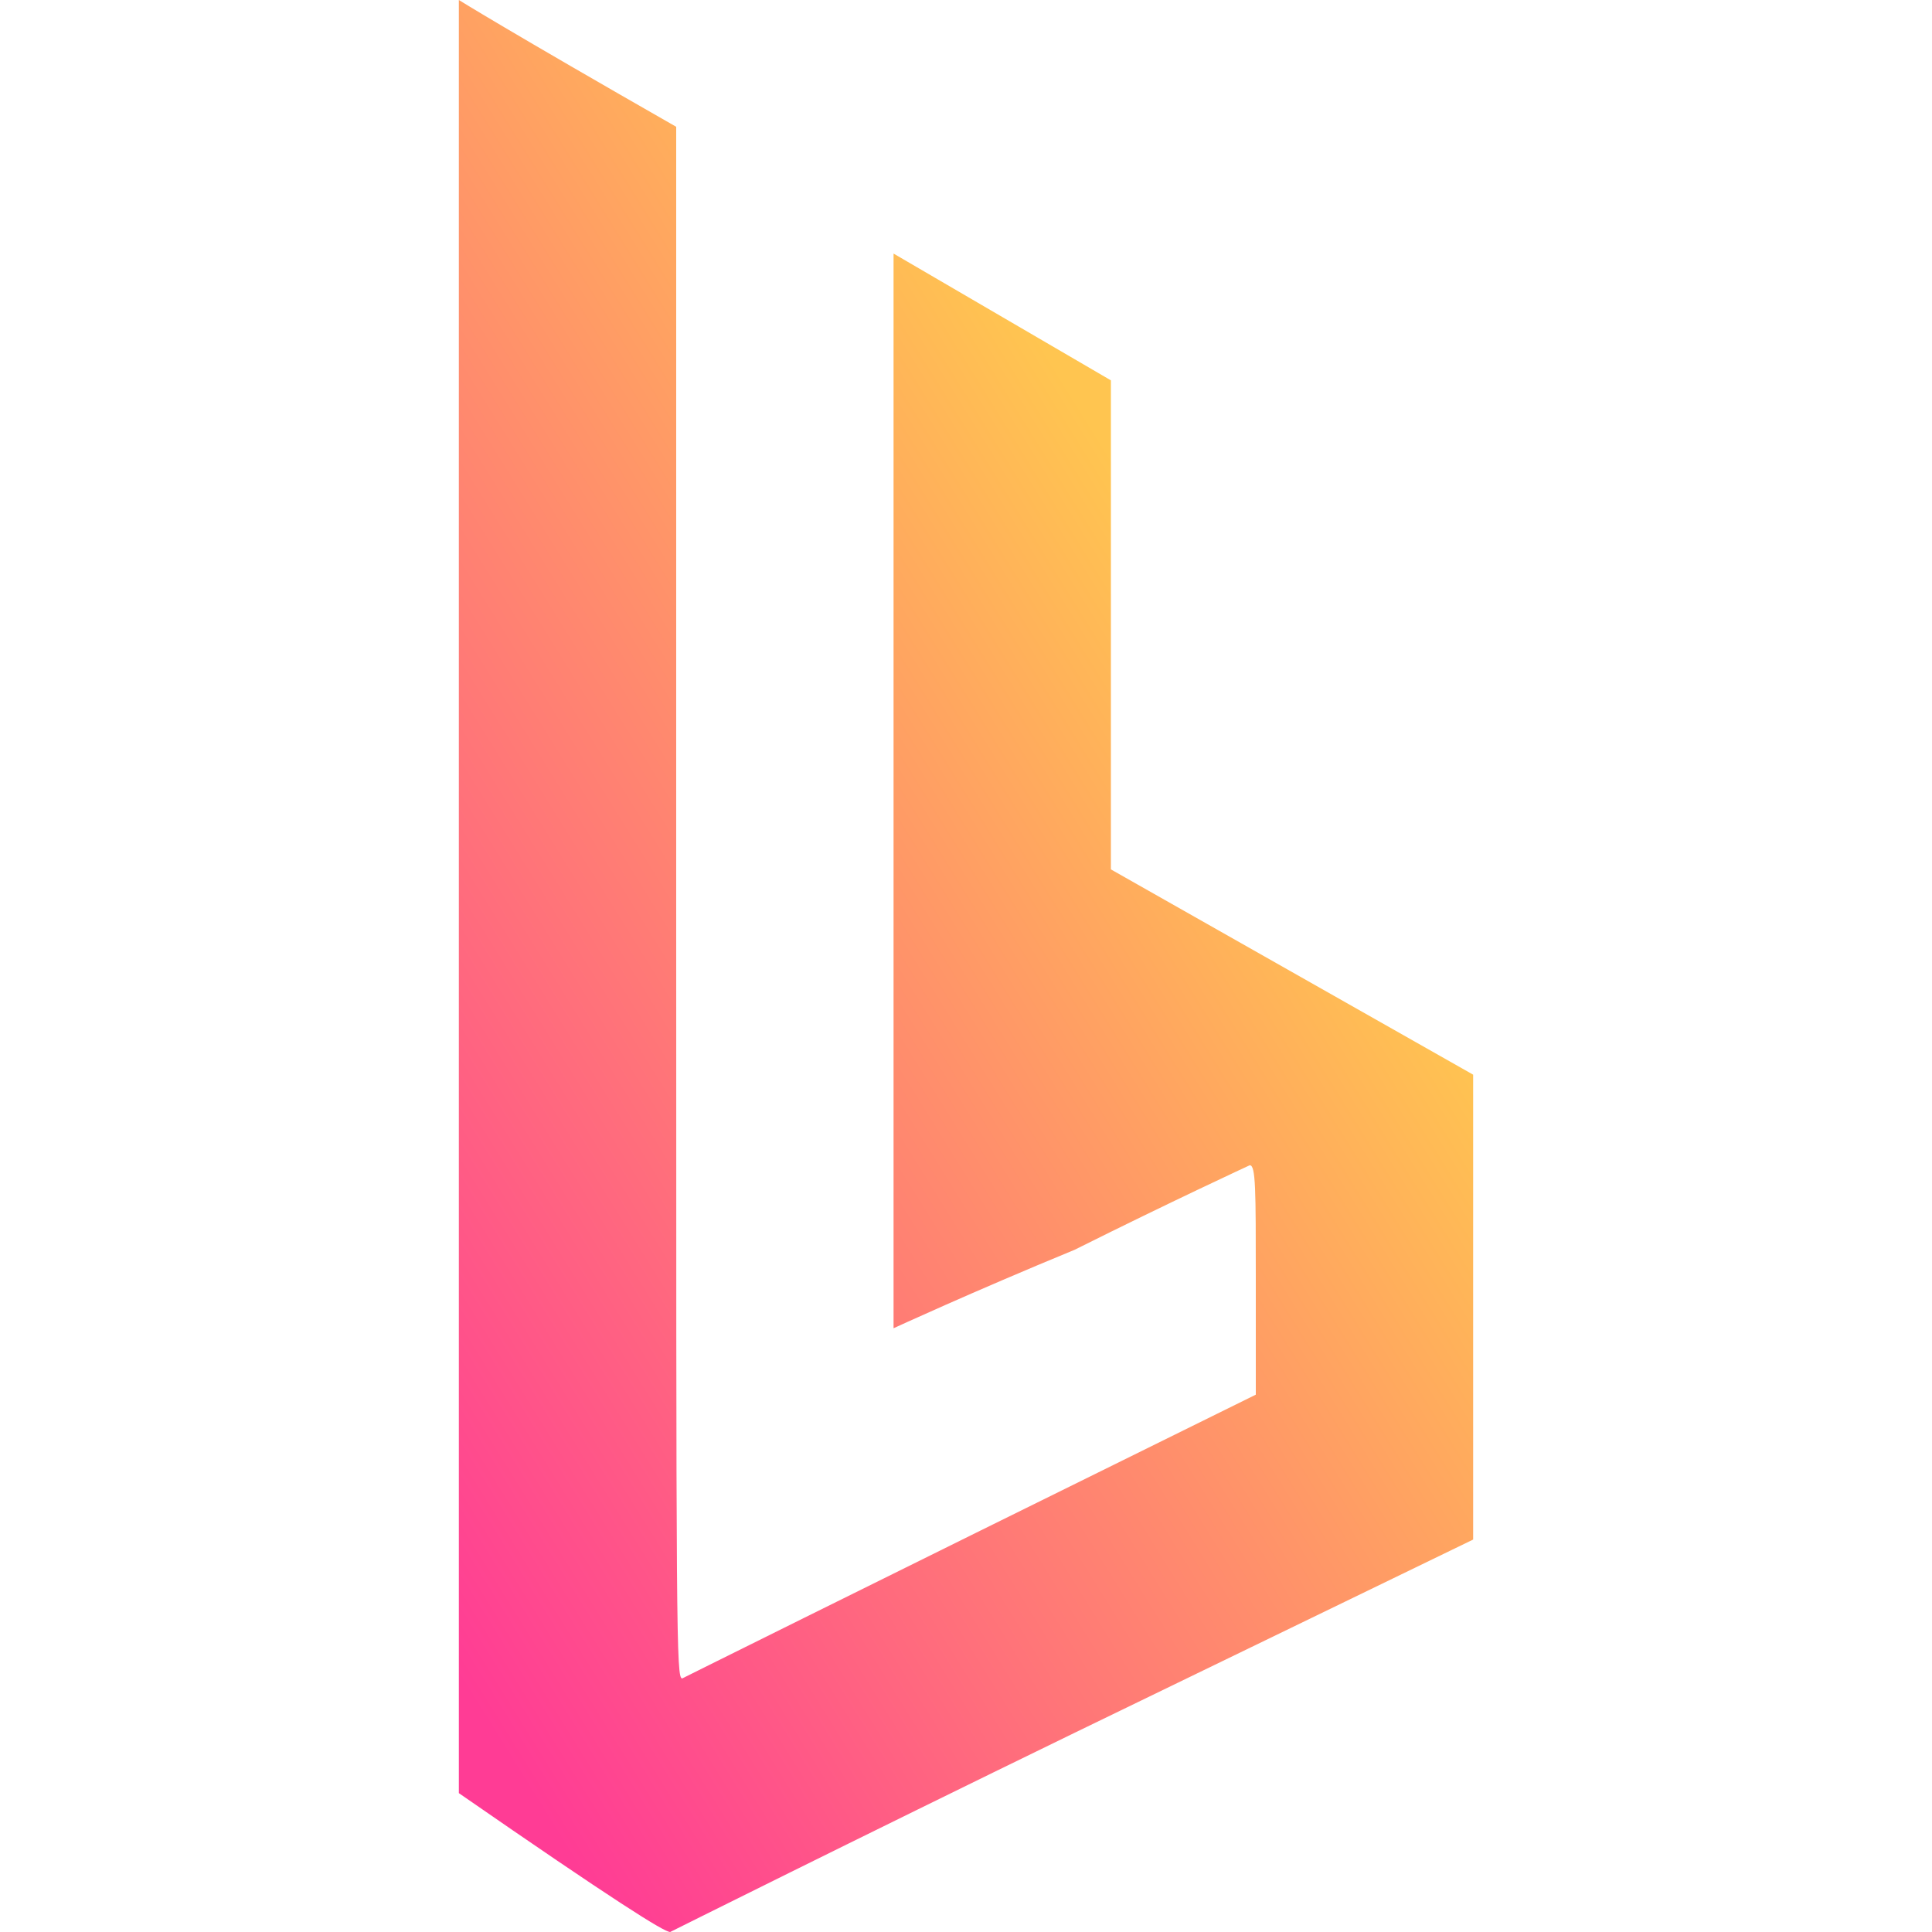
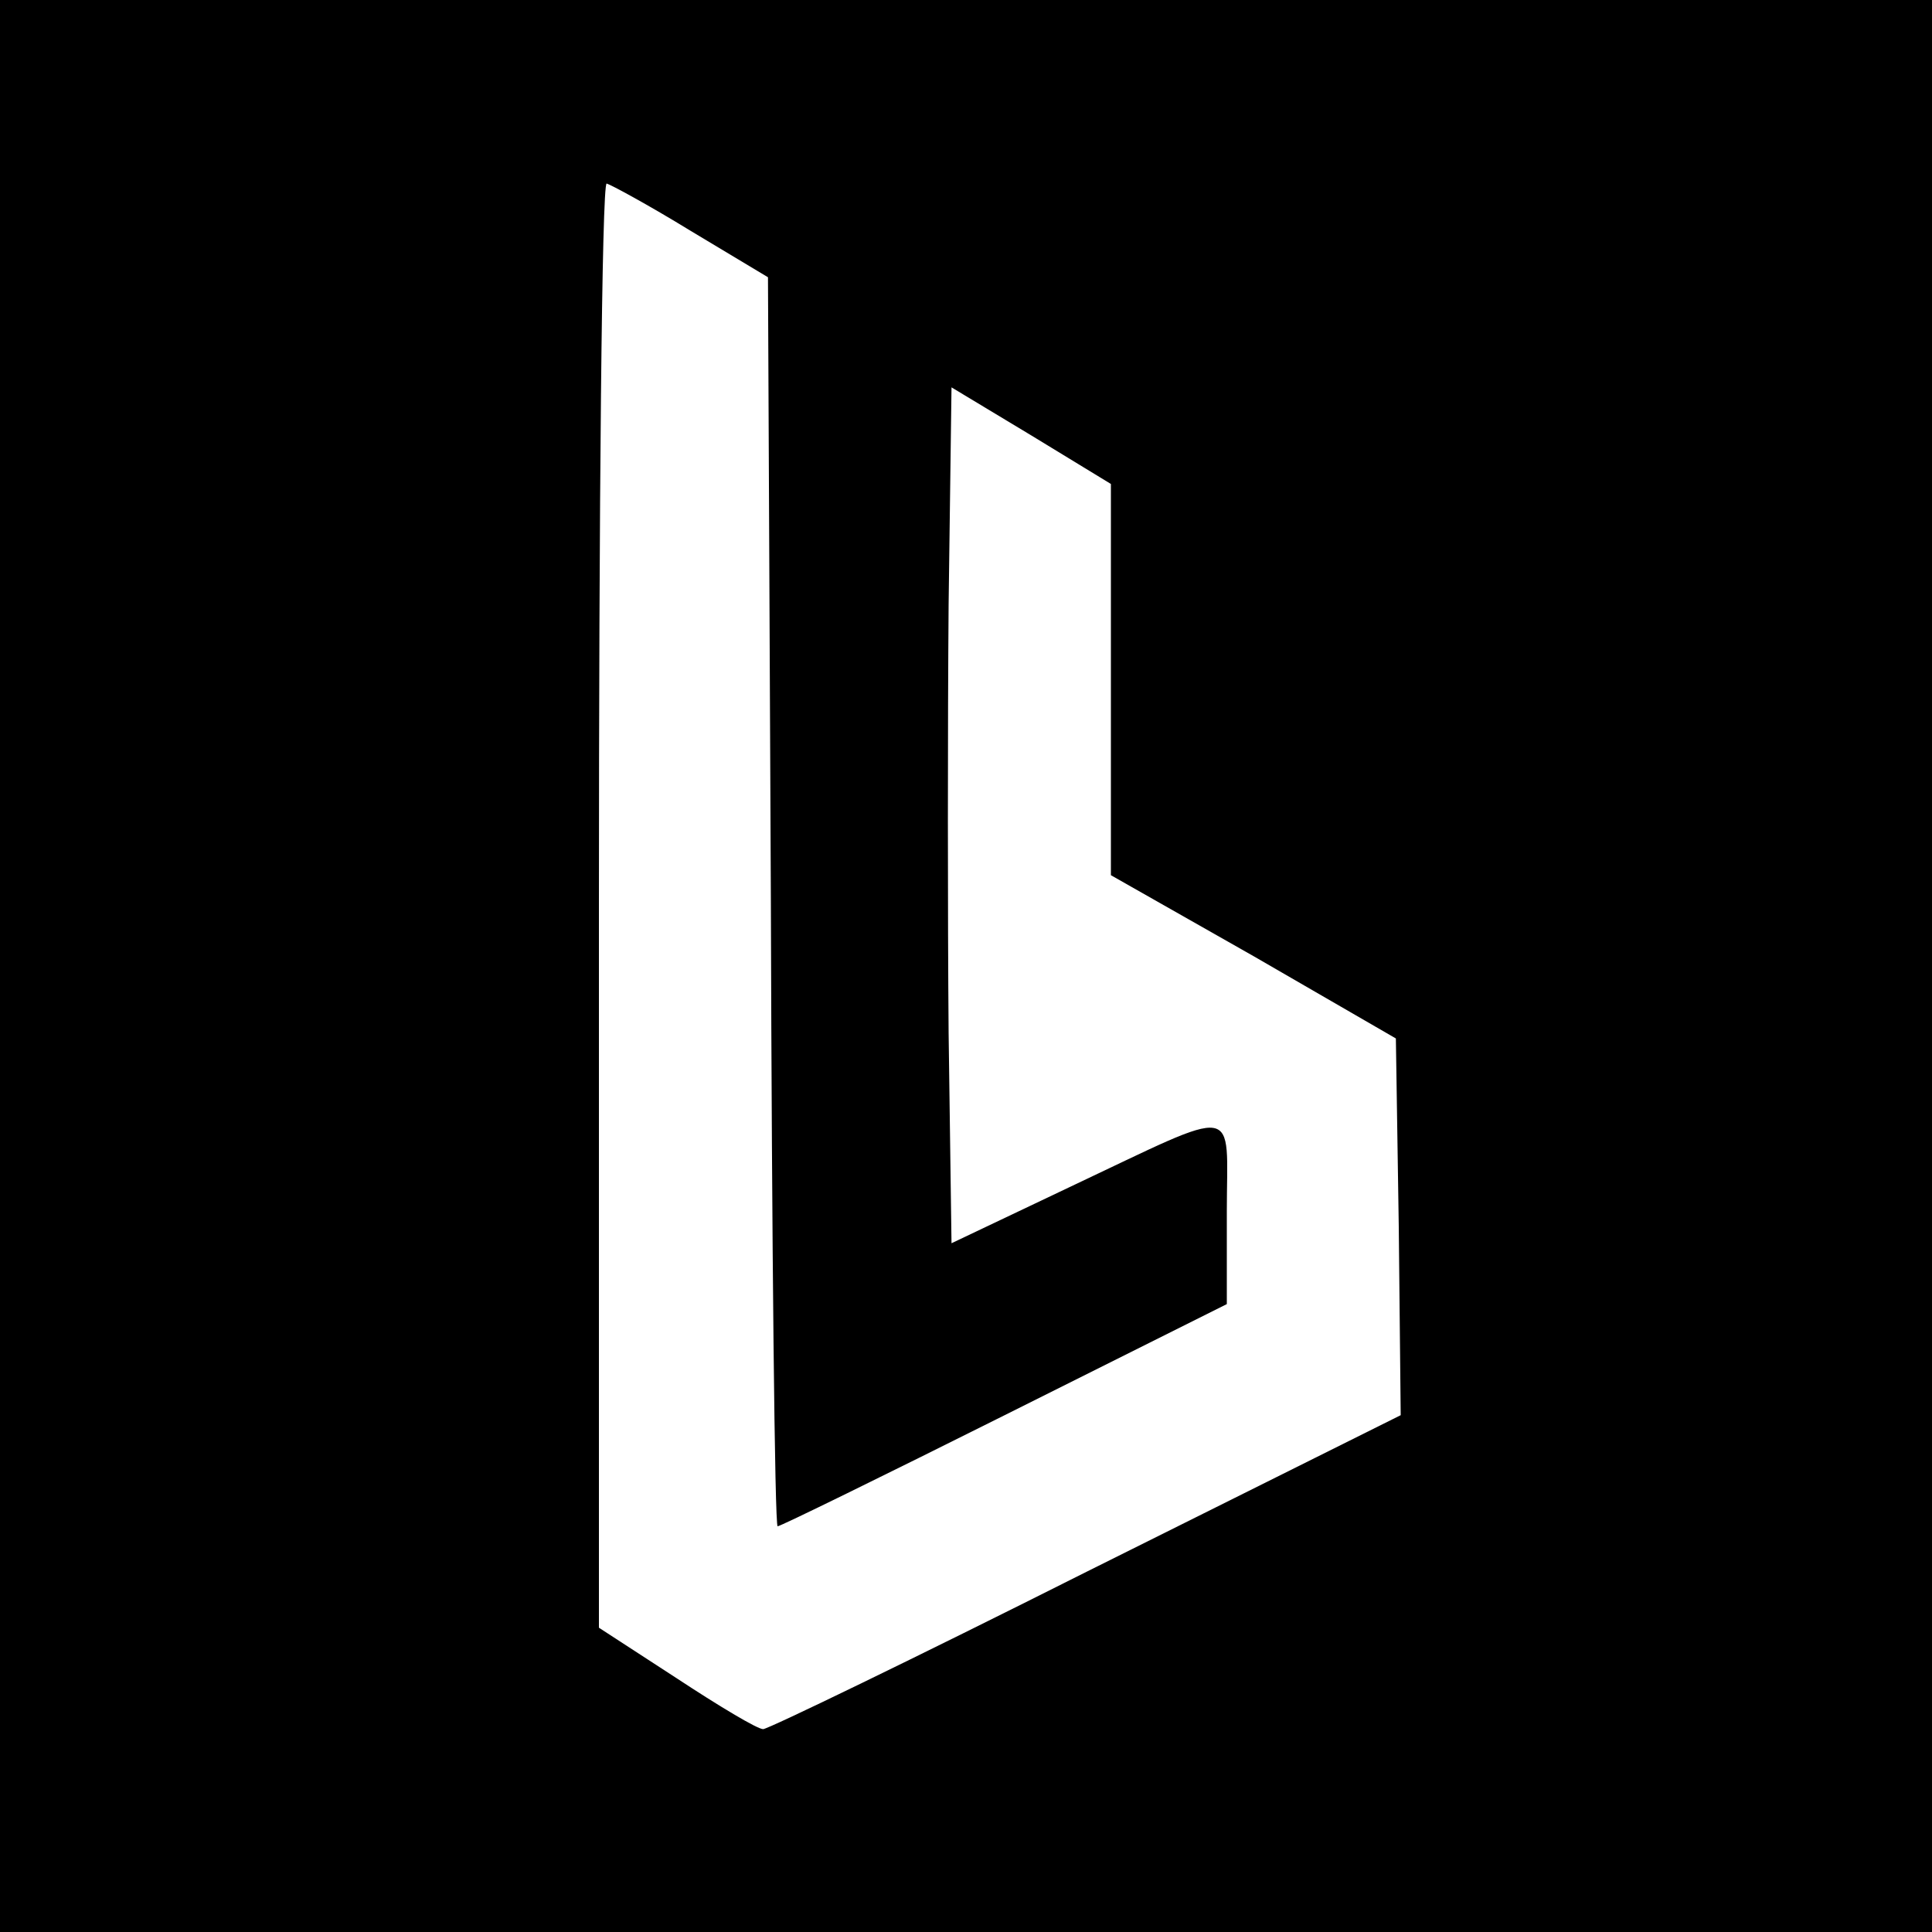
- <svg xmlns="http://www.w3.org/2000/svg" version="1.2" viewBox="0 0 32 32" width="32" height="32">
-   <defs>
-     <linearGradient id="g1" x1="6.9" y1="26.7" x2="23.8" y2="16.2" gradientUnits="userSpaceOnUse">
-       <stop offset="0" stop-color="#ff3c95" />
-       <stop offset="1" stop-color="#ffc550" />
-     </linearGradient>
-   </defs>
-   <style>.s0 { fill: url(#g1); }</style>
-   <path id="Path 0" class="s0" d="m7.6 0c0 0 0.8 0.5 3.6 2.1v12.8c0 12.3 0 12.9 0.1 12.9 0 0 2.2-1.1 9.5-4.7v-1.9c0-1.5 0-1.9-0.1-1.9 0 0-1.3 0.6-2.9 1.4-1.7 0.7-3 1.3-3 1.3 0 0 0-4 0-17.8l3.6 2.1v8.1l6 3.4v7.7l-6.6 3.2c-3.7 1.8-6.7 3.3-6.7 3.3-0.1 0-0.9-0.5-3.5-2.3v-9.3c0-5.1 0-11.7 0-14.8 0-3.1 0-5.6 0-5.6z" />
+ <svg xmlns="http://www.w3.org/2000/svg" width="266.667" height="266.667" viewBox="0 0 200 200">
+   <path d="M0 100v100h200V0H0zm71.5-76.1 8 4.8.3 64.6c.1 35.6.4 64.7.7 64.7s10.9-5.2 23.5-11.5l23-11.5v-9.6c0-11.2 1.7-11-16.3-2.5l-12.2 5.8-.3-21.8c-.1-12-.1-31.9 0-44.3l.3-22.5 8.3 5 8.2 5v40.5l14.8 8.4 14.7 8.5.3 19.5.2 19.5-32.5 16.2c-17.9 9-33 16.3-33.5 16.3-.6 0-4.6-2.4-9-5.3l-8-5.2V93.7c0-41.1.3-74.7.8-74.7.4.1 4.3 2.2 8.7 4.9" />
</svg>
